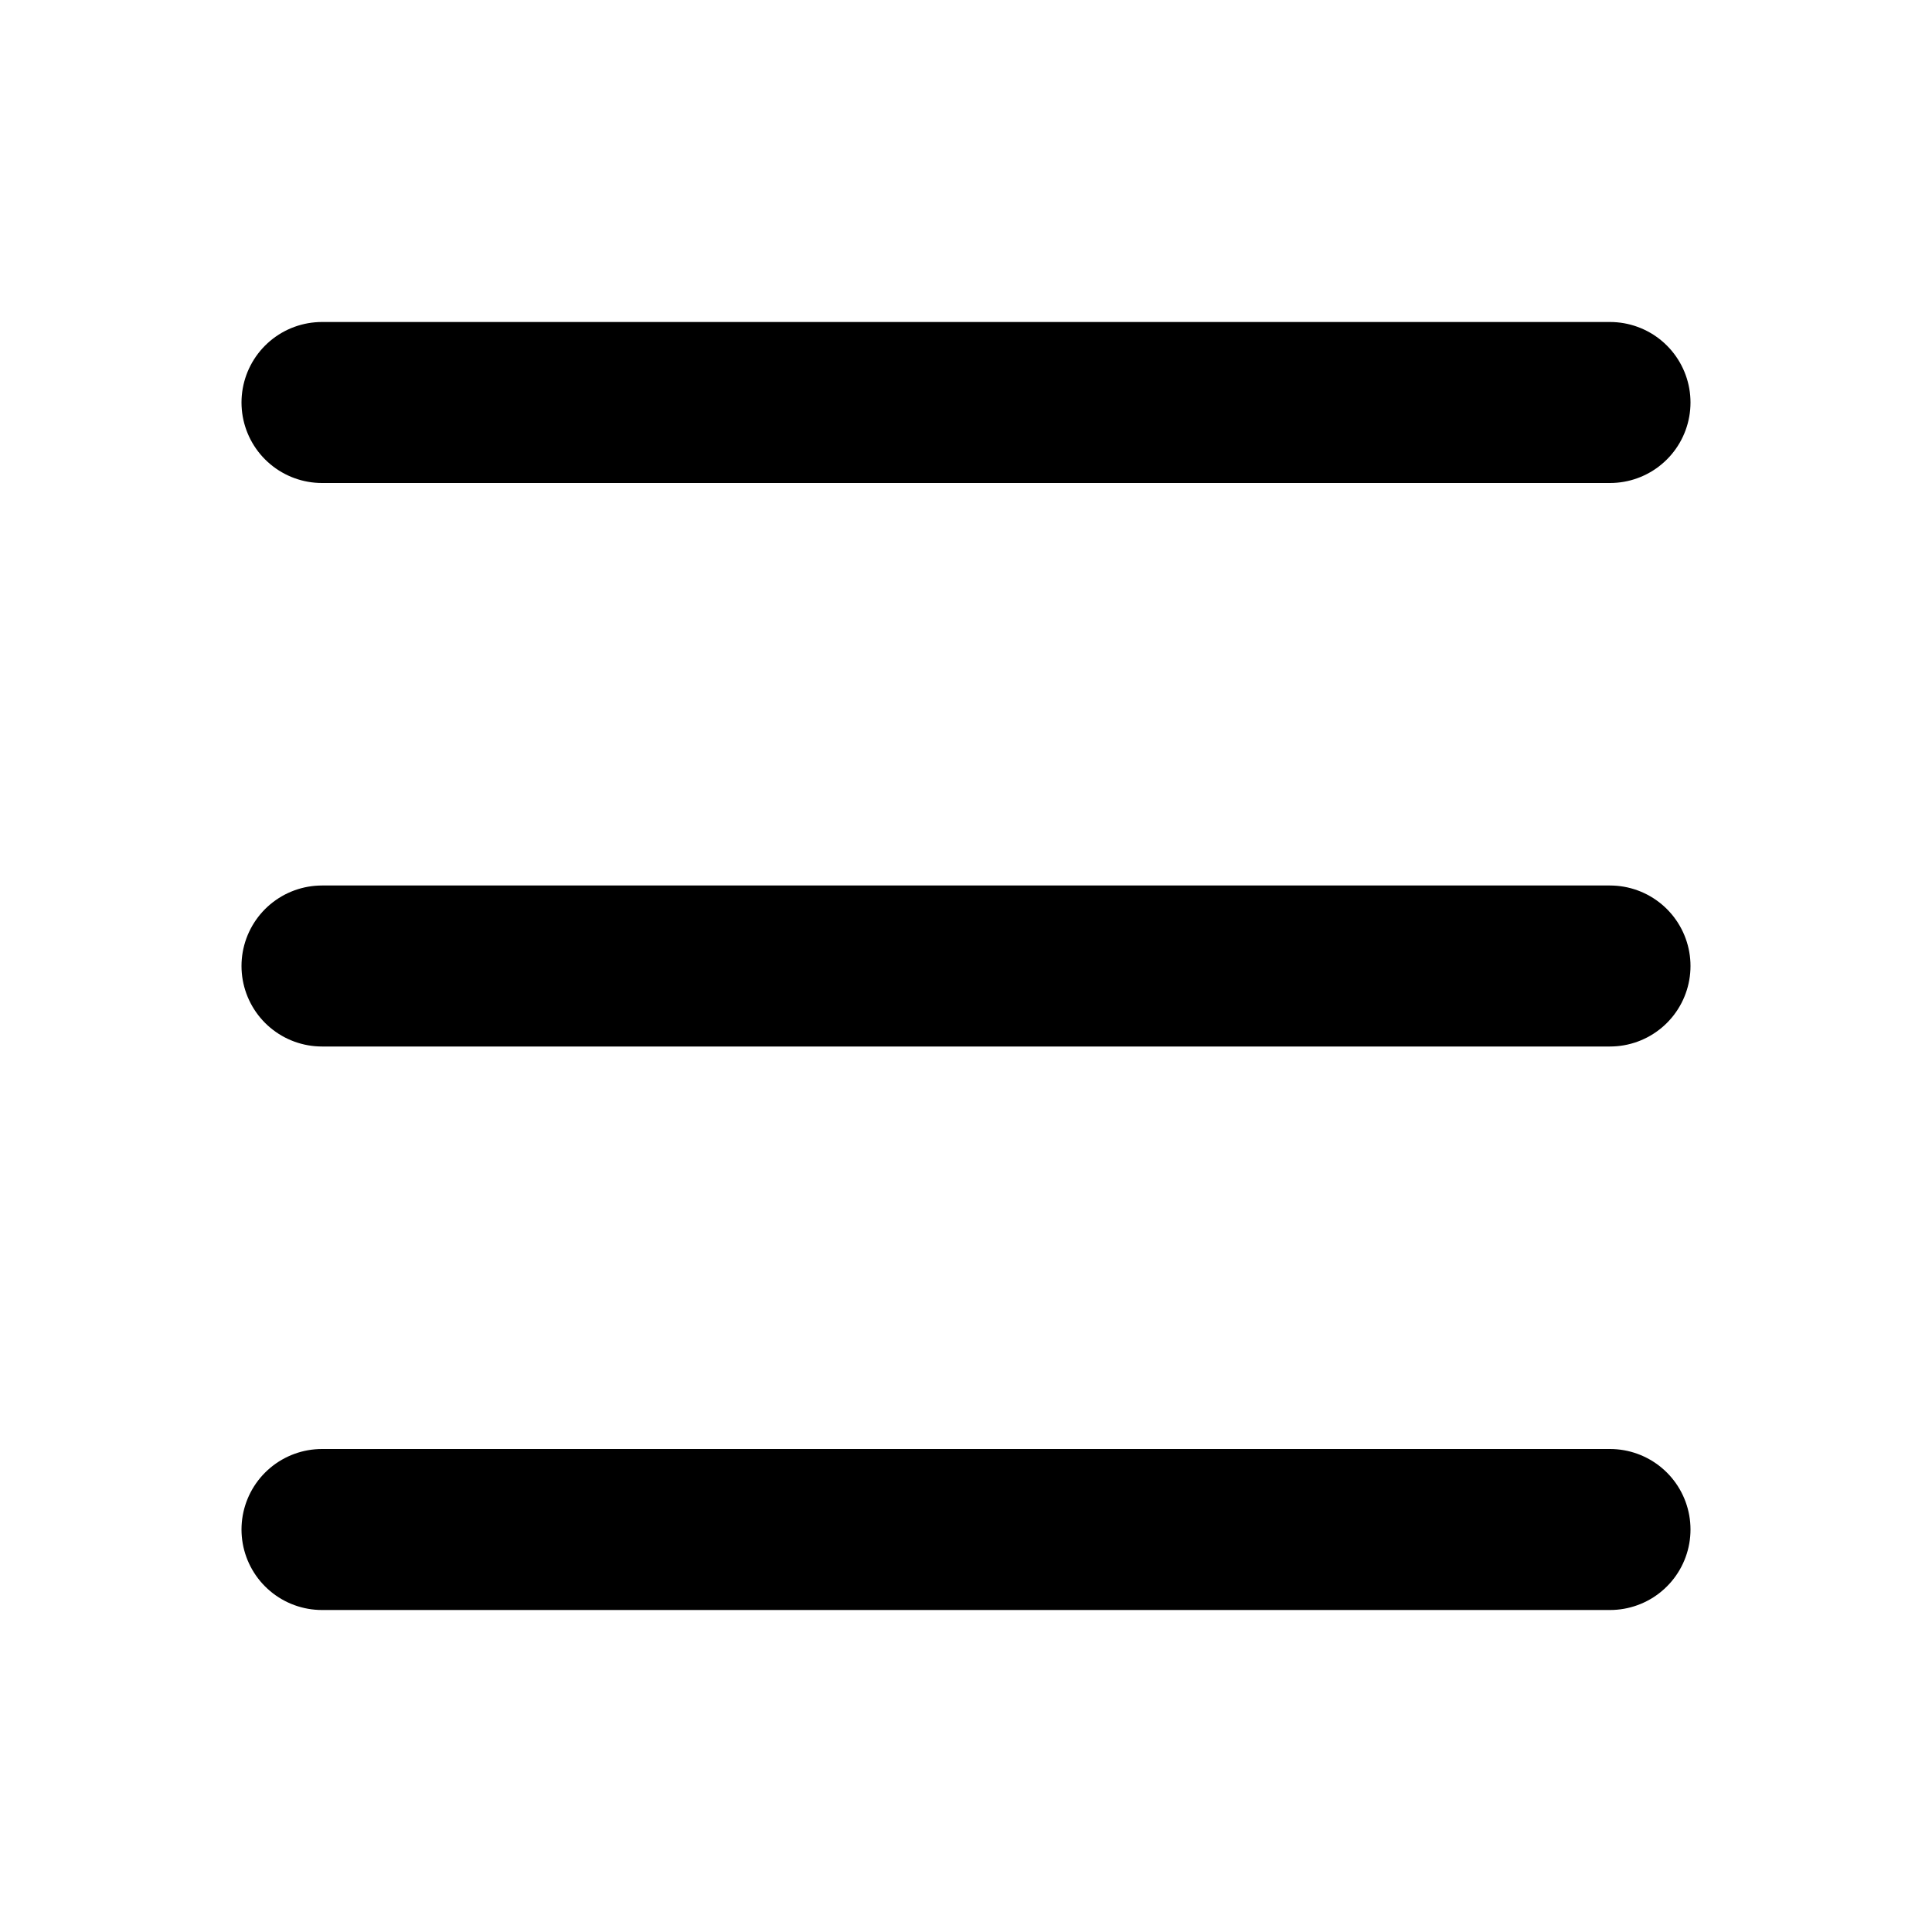
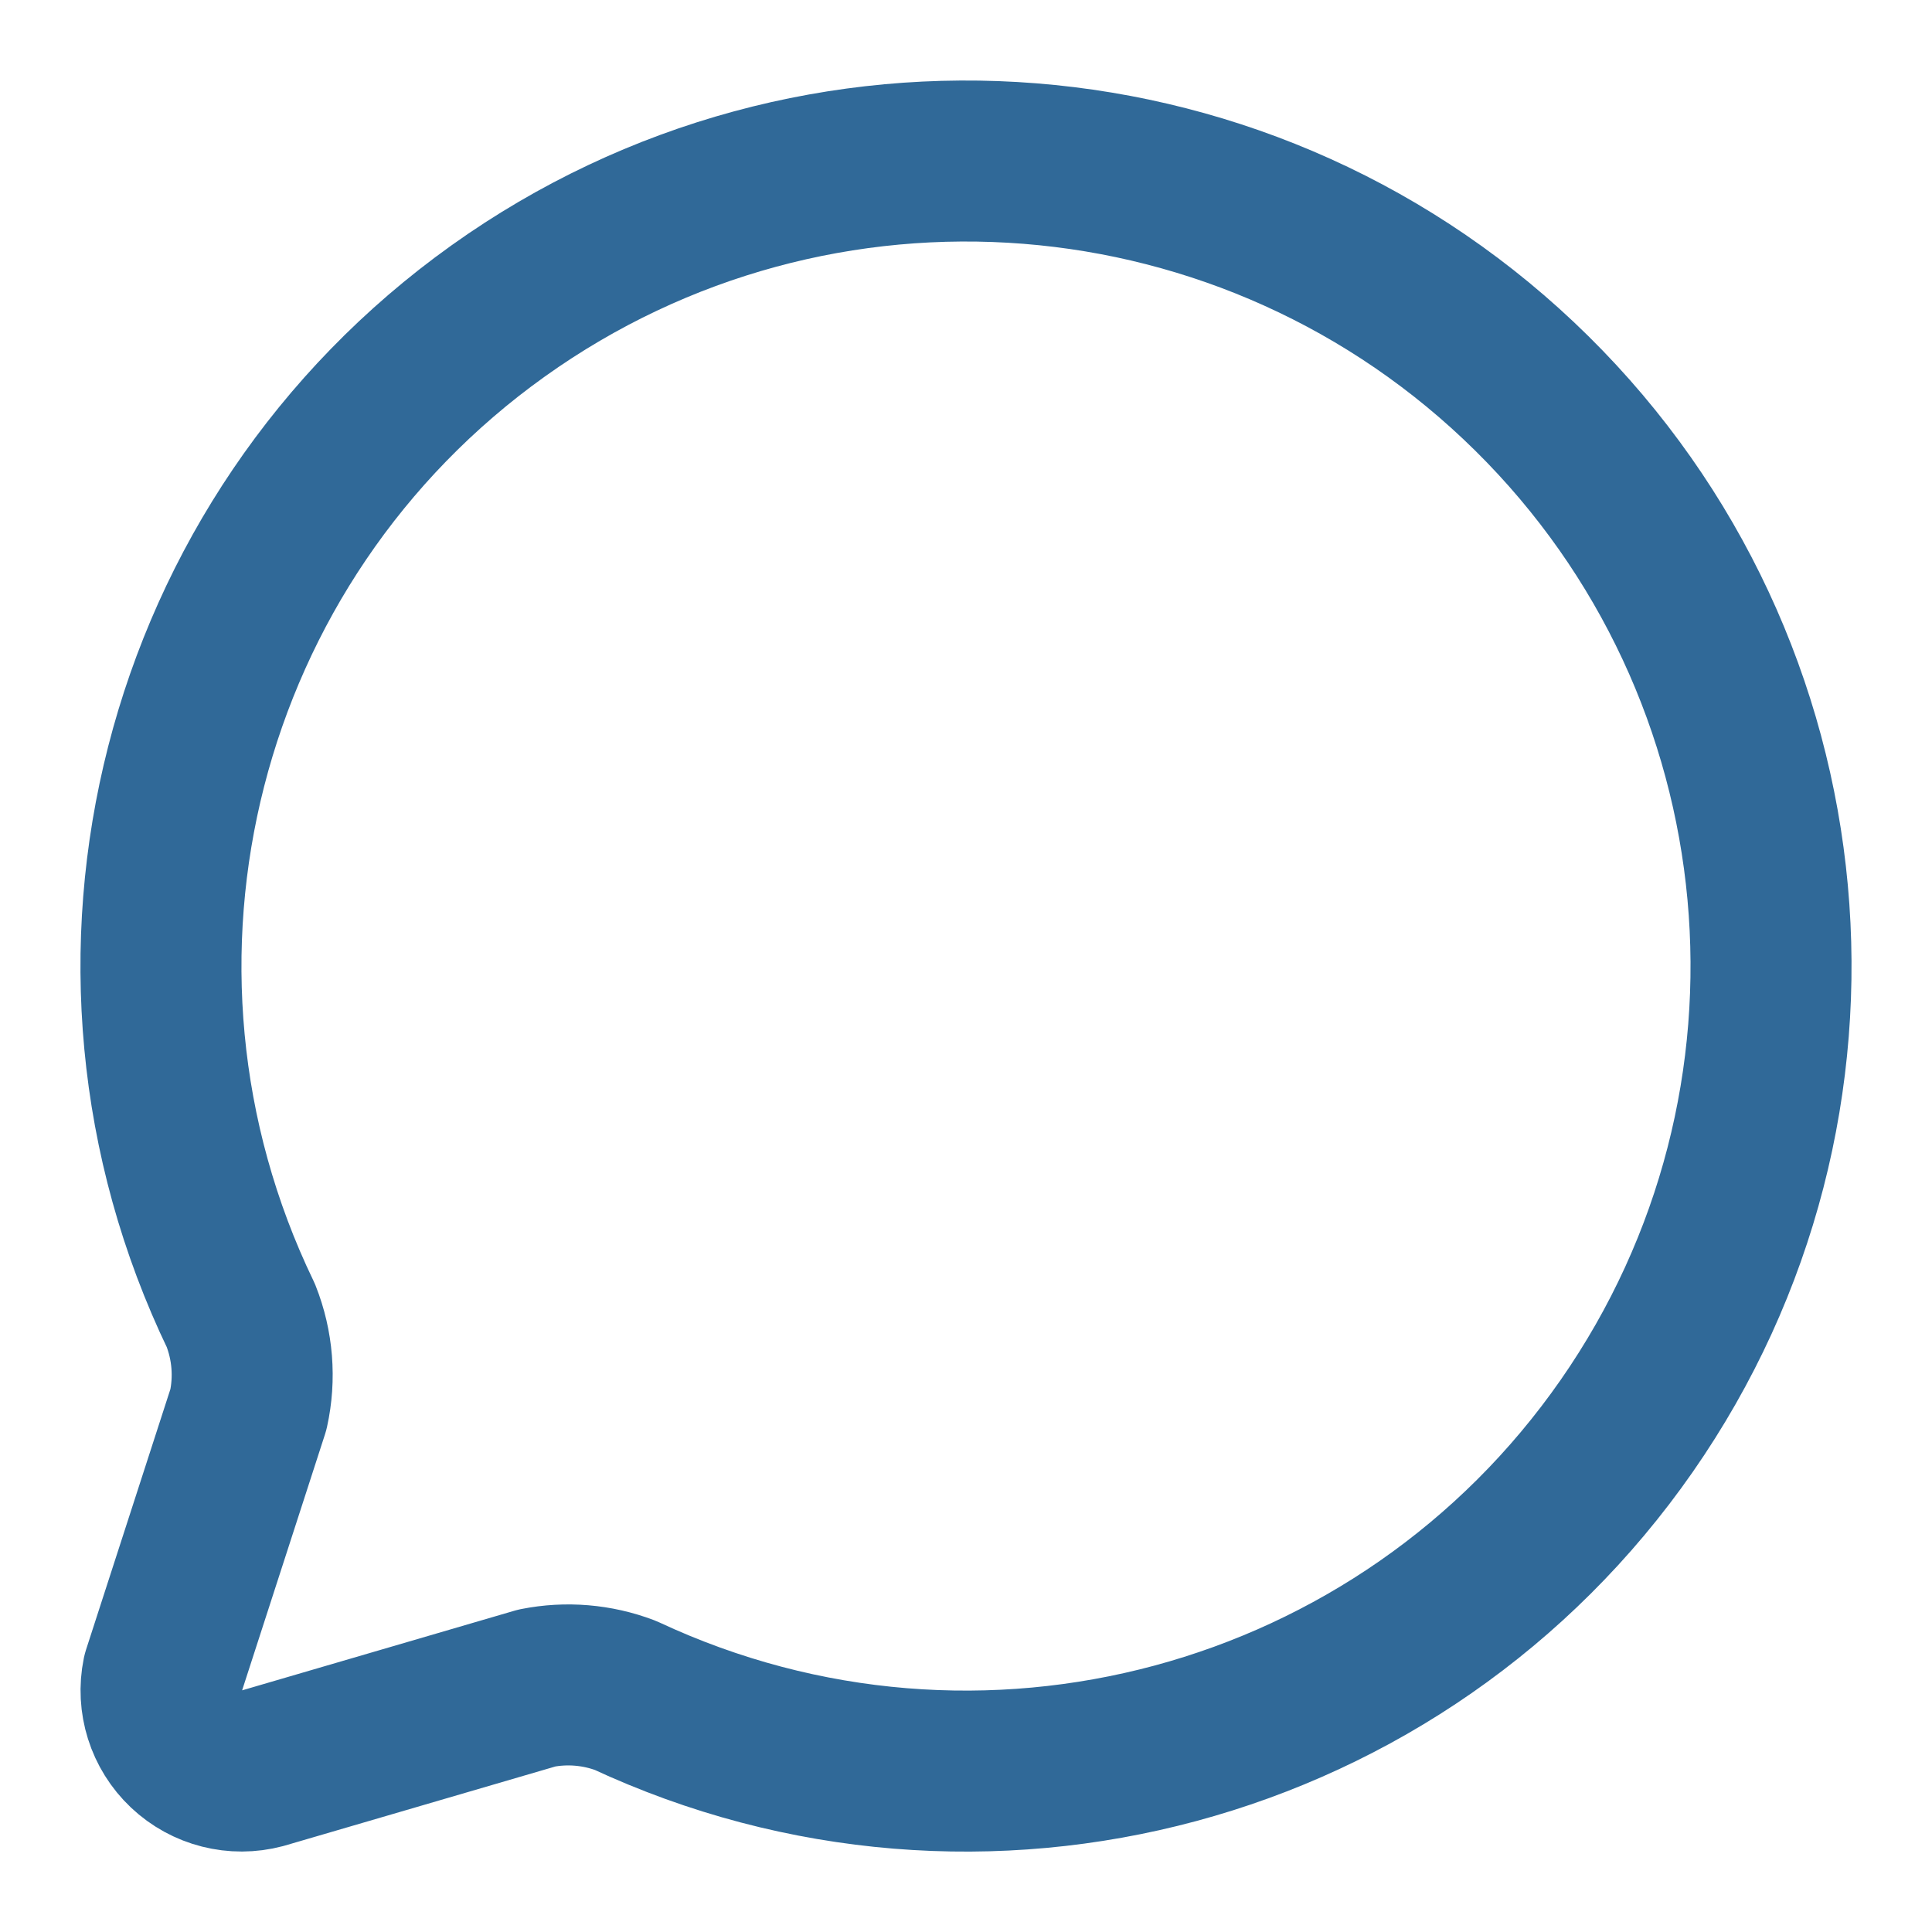
- <svg xmlns="http://www.w3.org/2000/svg" class="lucide lucide-menu" width="24" height="24" viewBox="0 0 24 24" fill="none" stroke="currentColor" stroke-width="2" stroke-linecap="round" stroke-linejoin="round">
-   <path d="M4 5h16" />
-   <path d="M4 12h16" />
-   <path d="M4 19h16" />
+ <svg xmlns="http://www.w3.org/2000/svg" class="lucide lucide-message-circle" width="24" height="24" viewBox="0 0 24 24" fill="none" stroke="#306998" stroke-width="2" stroke-linecap="round" stroke-linejoin="round">
+   <path d="M2.992 16.342a2 2 0 0 1 .094 1.167l-1.065 3.29a1 1 0 0 0 1.236 1.168l3.413-.998a2 2 0 0 1 1.099.092 10 10 0 1 0-4.777-4.719" />
</svg>
